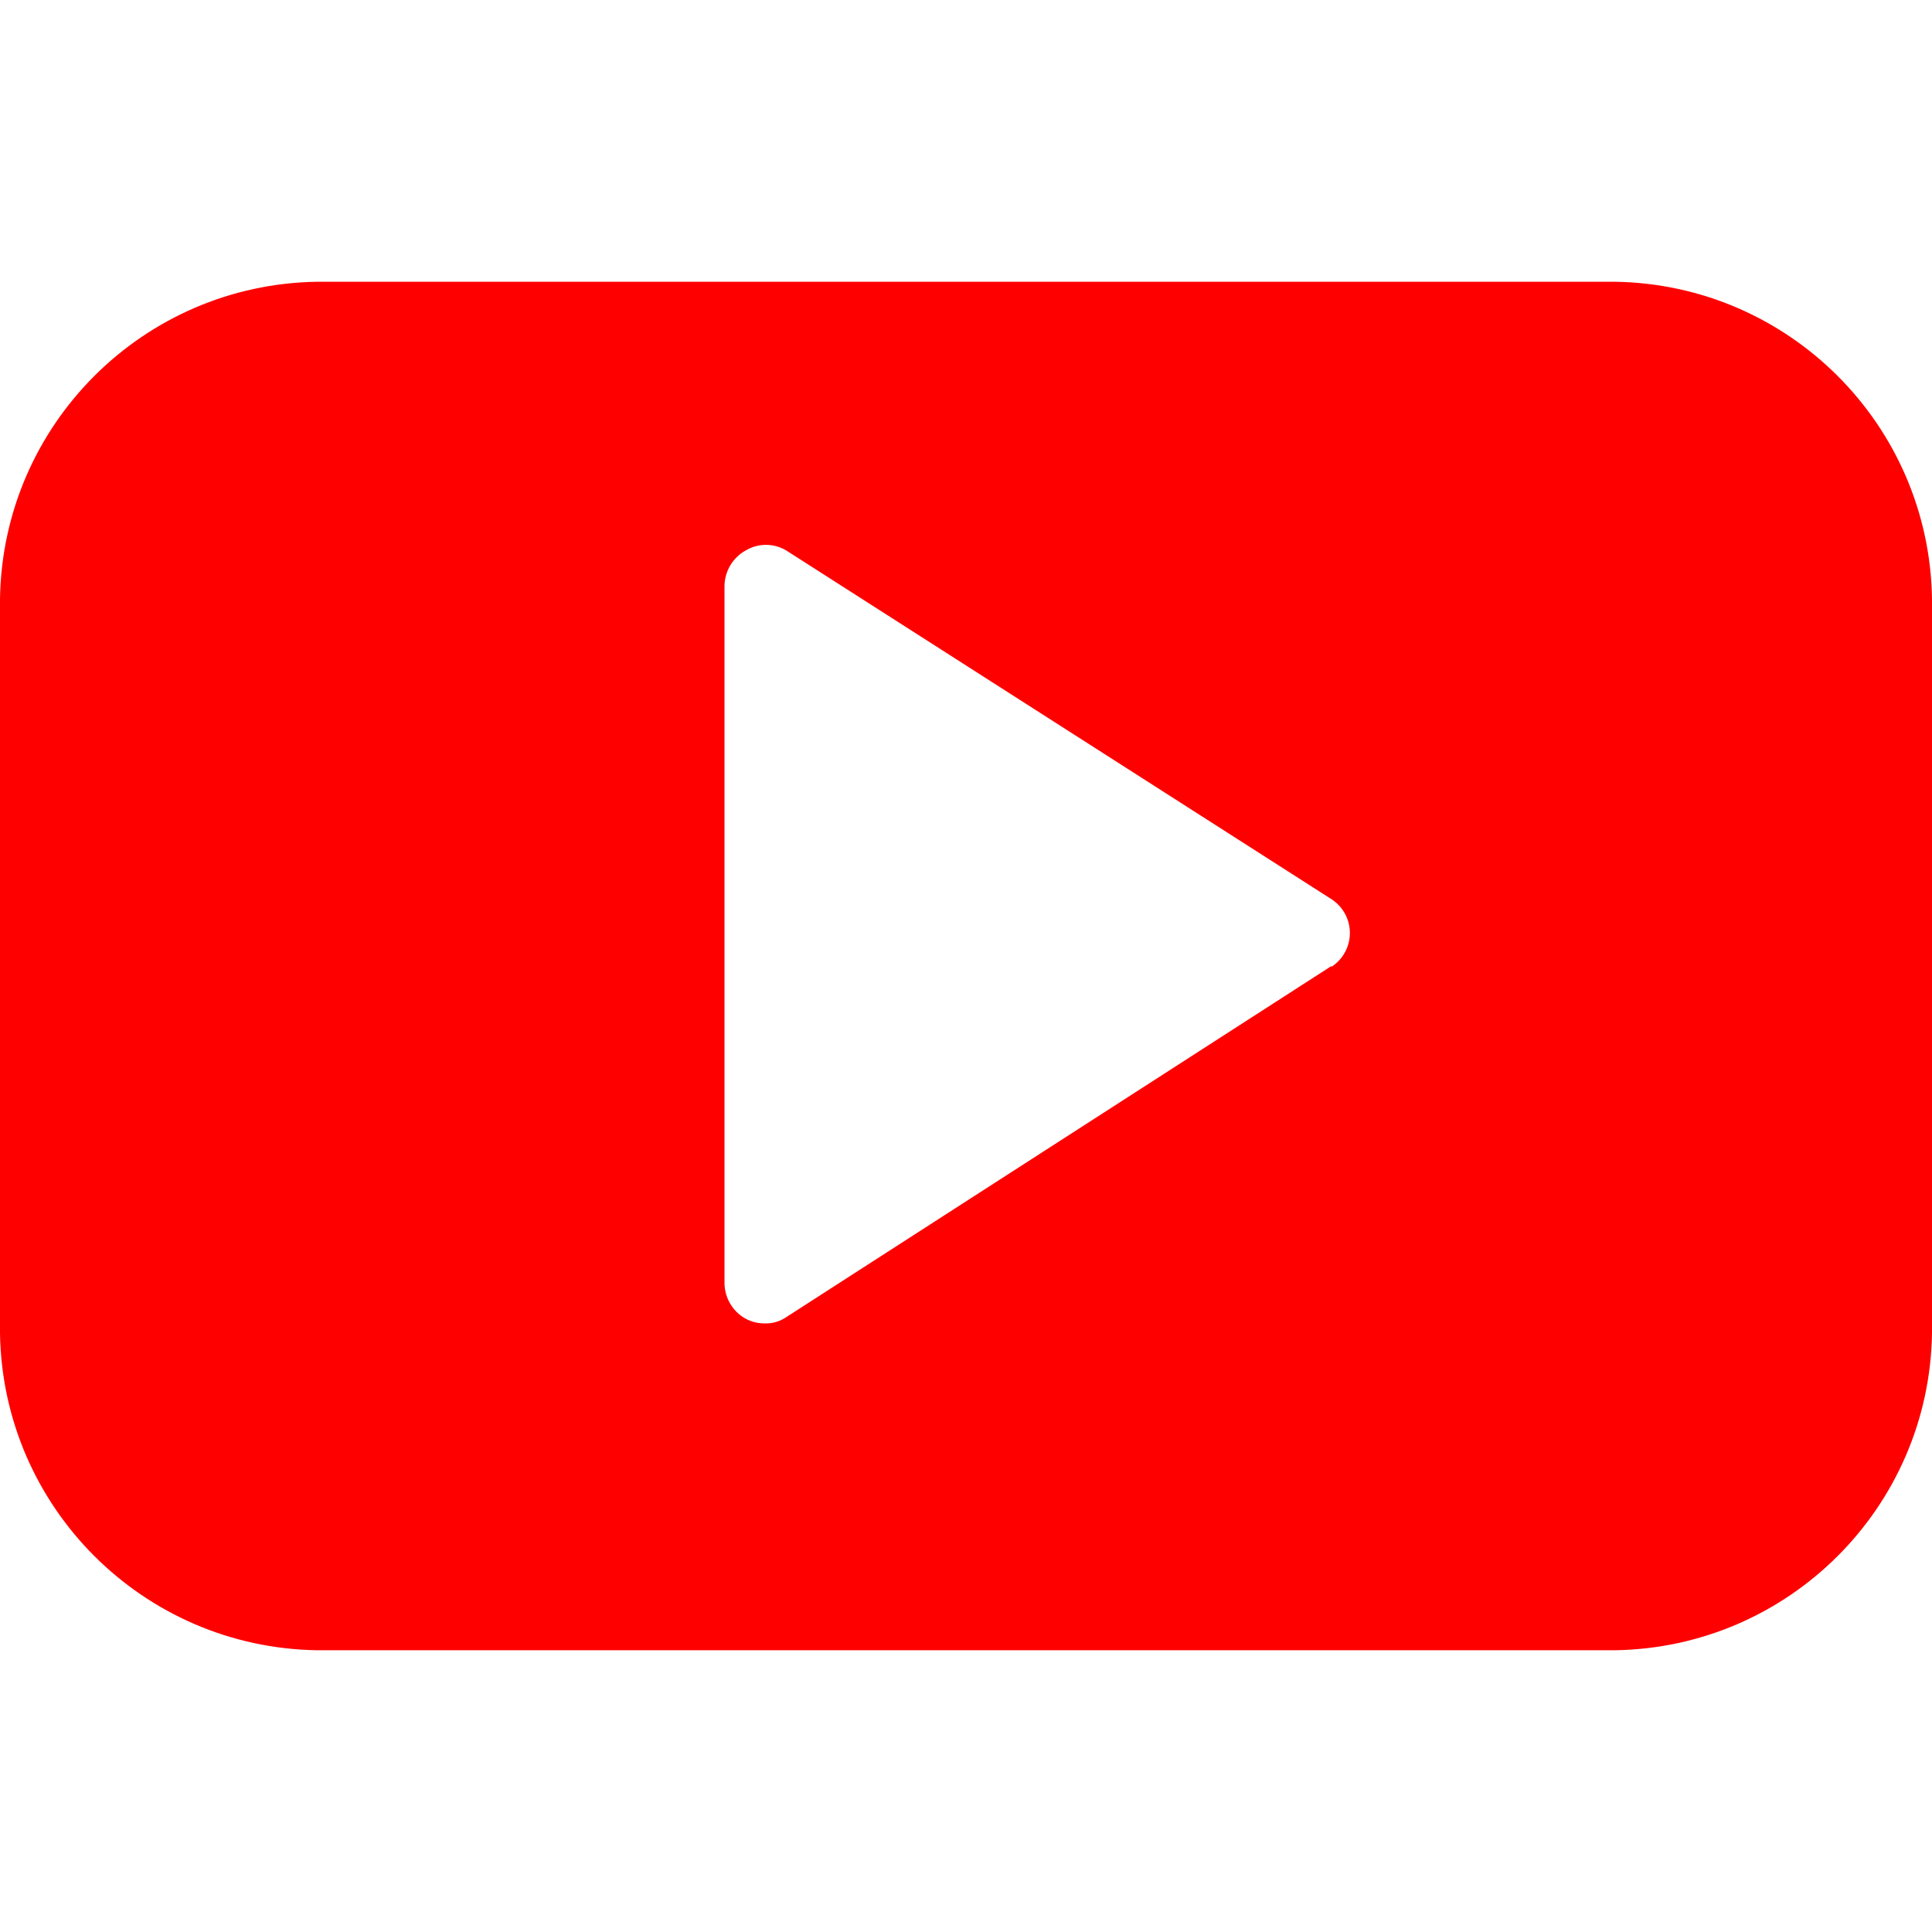
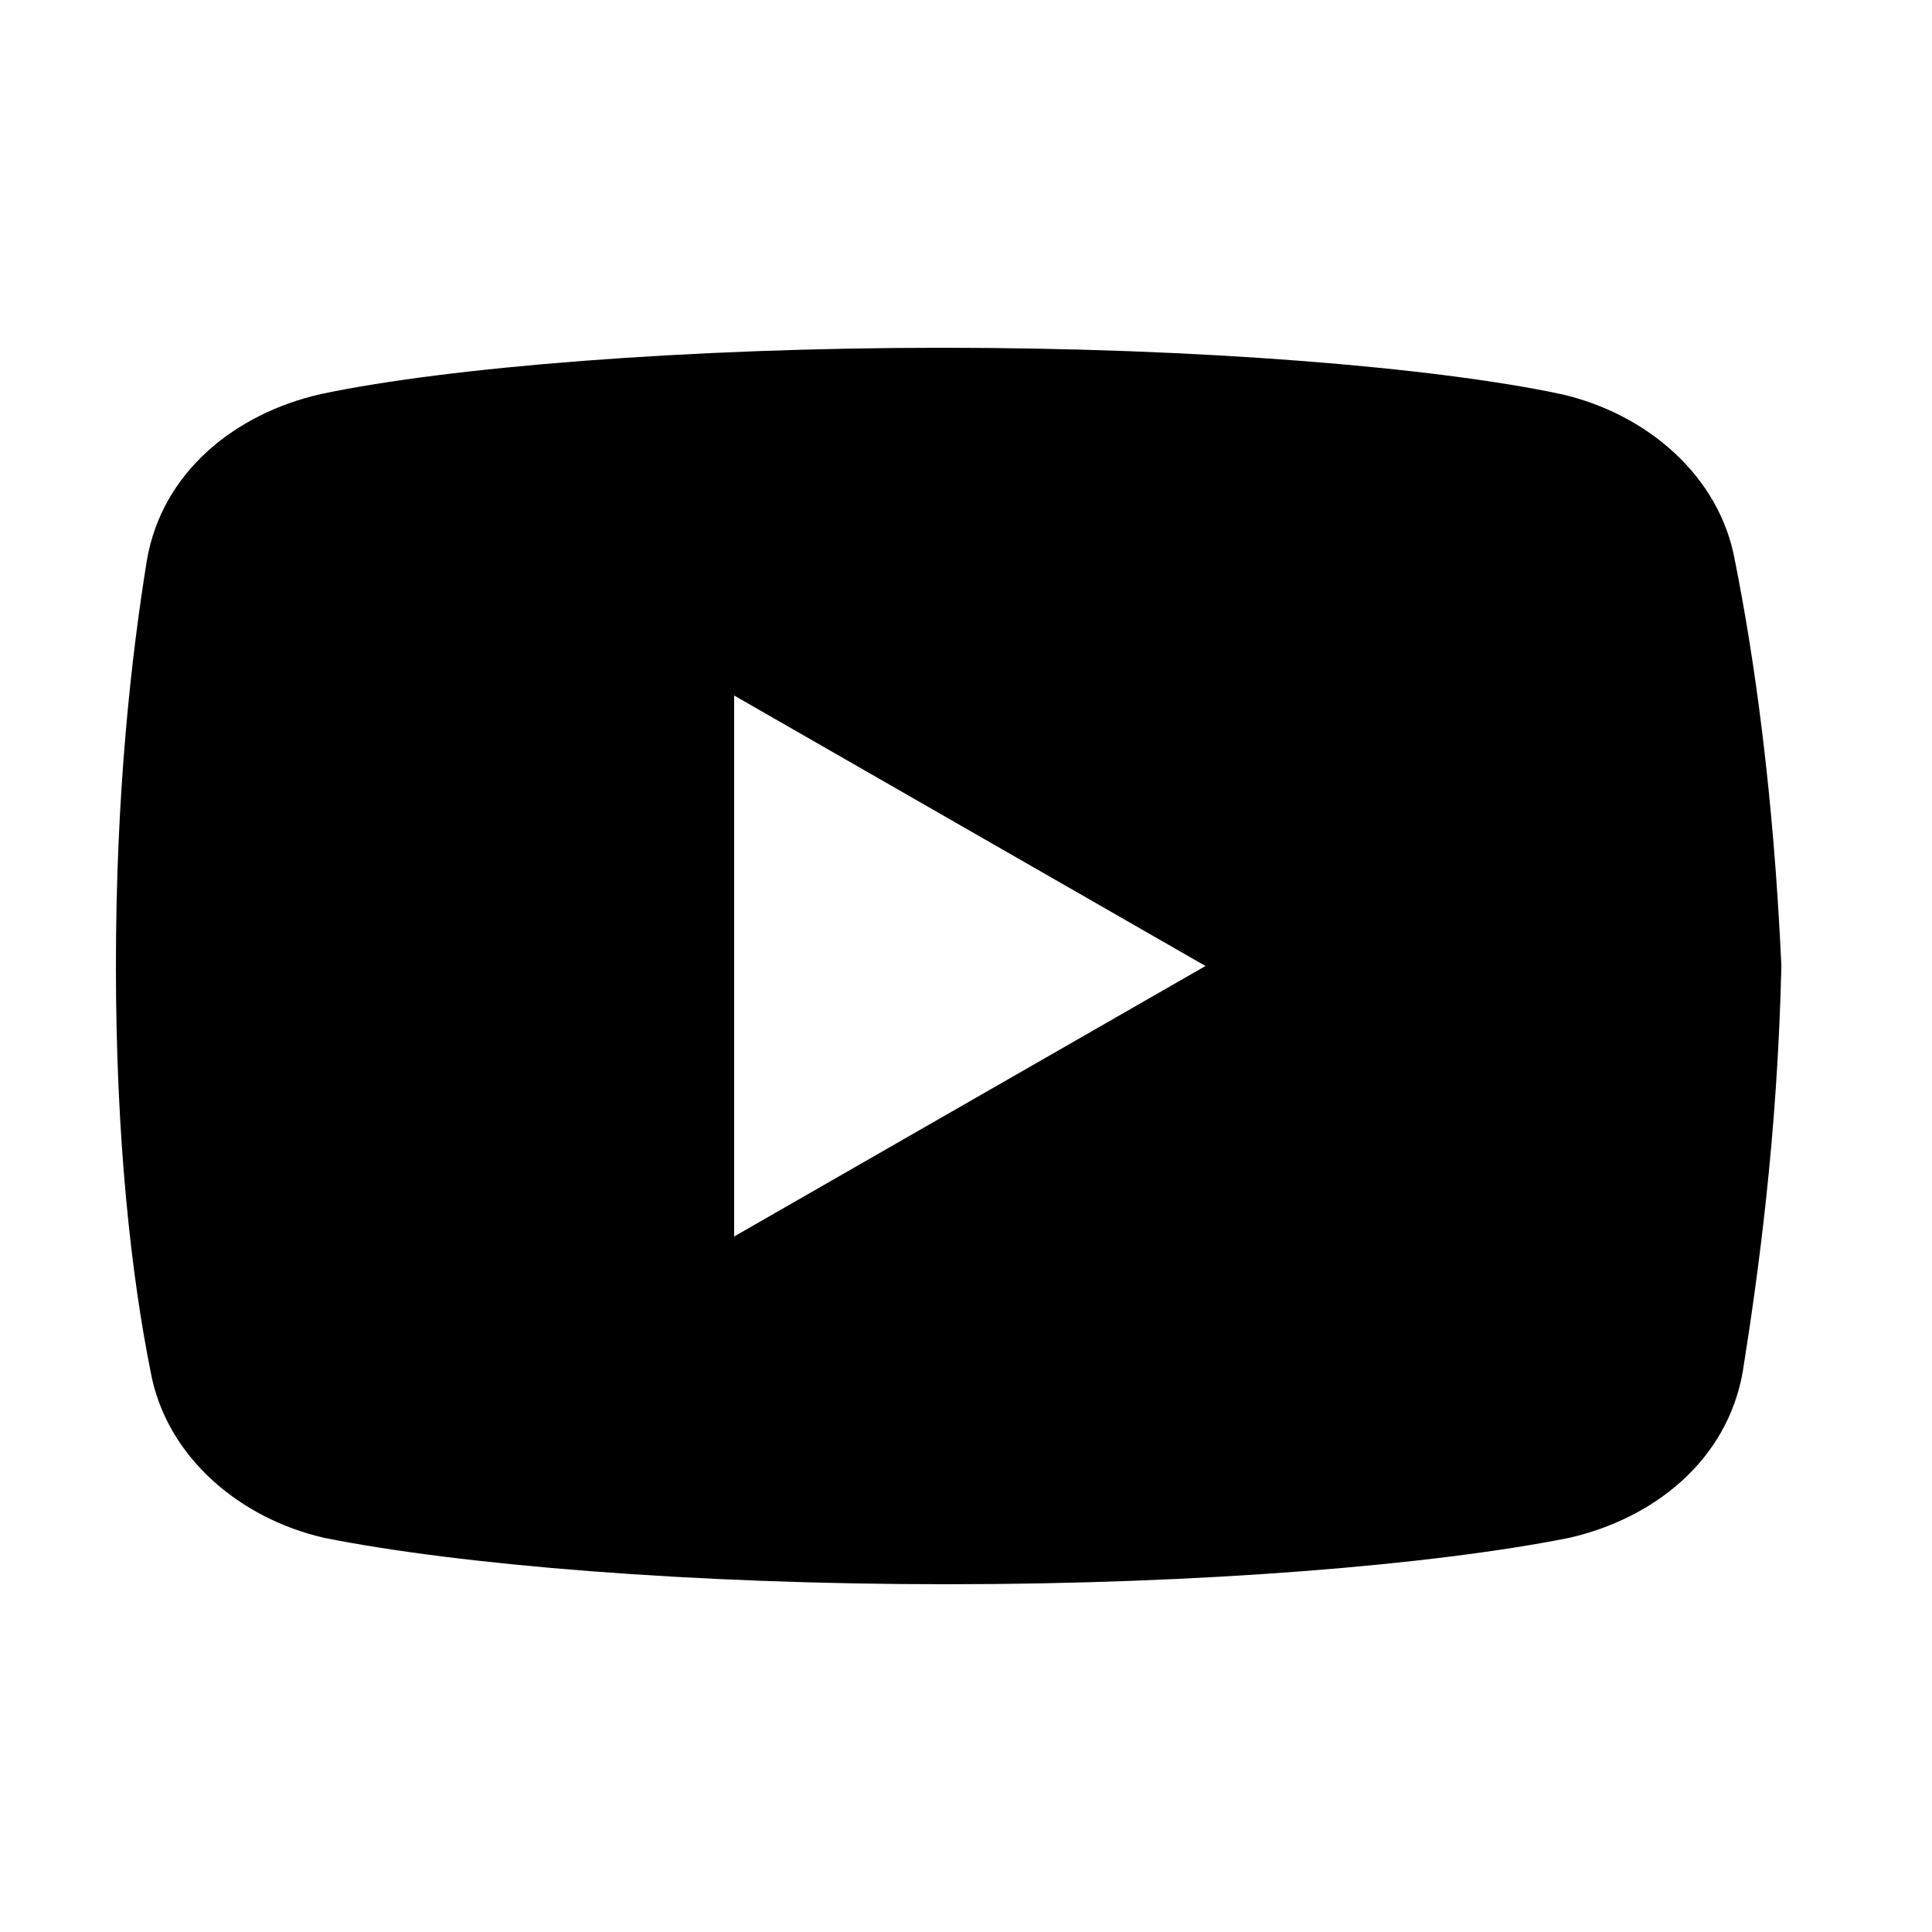
- <svg xmlns="http://www.w3.org/2000/svg" viewBox="0 0 24 24">
-   <path d="M20.06,3.5H3.94A4,4,0,0,0,0,7.44v9.12A4,4,0,0,0,3.94,20.5H20.06A4,4,0,0,0,24,16.56V7.44A4,4,0,0,0,20.06,3.5ZM16.54,12,9.77,16.36a.45.45,0,0,1-.27.08.5.5,0,0,1-.24-.06A.51.51,0,0,1,9,15.94V7.28a.51.51,0,0,1,.26-.44.49.49,0,0,1,.51,0l6.77,4.33a.5.5,0,0,1,0,.84Z" fill="#ff0000" />
+ <svg xmlns="http://www.w3.org/2000/svg" viewBox="0 0 50 50" width="50px" height="50px">
+   <path d="M 44.898 14.5 C 44.5 12.301 42.602 10.699 40.398 10.199 C 37.102 9.5 31 9 24.398 9 C 17.801 9 11.602 9.5 8.301 10.199 C 6.102 10.699 4.199 12.199 3.801 14.5 C 3.398 17 3 20.5 3 25 C 3 29.5 3.398 33 3.898 35.5 C 4.301 37.699 6.199 39.301 8.398 39.801 C 11.898 40.5 17.898 41 24.5 41 C 31.102 41 37.102 40.5 40.602 39.801 C 42.801 39.301 44.699 37.801 45.102 35.5 C 45.5 33 46 29.398 46.102 25 C 45.898 20.5 45.398 17 44.898 14.5 Z M 19 32 L 19 18 L 31.199 25 Z" />
</svg>
